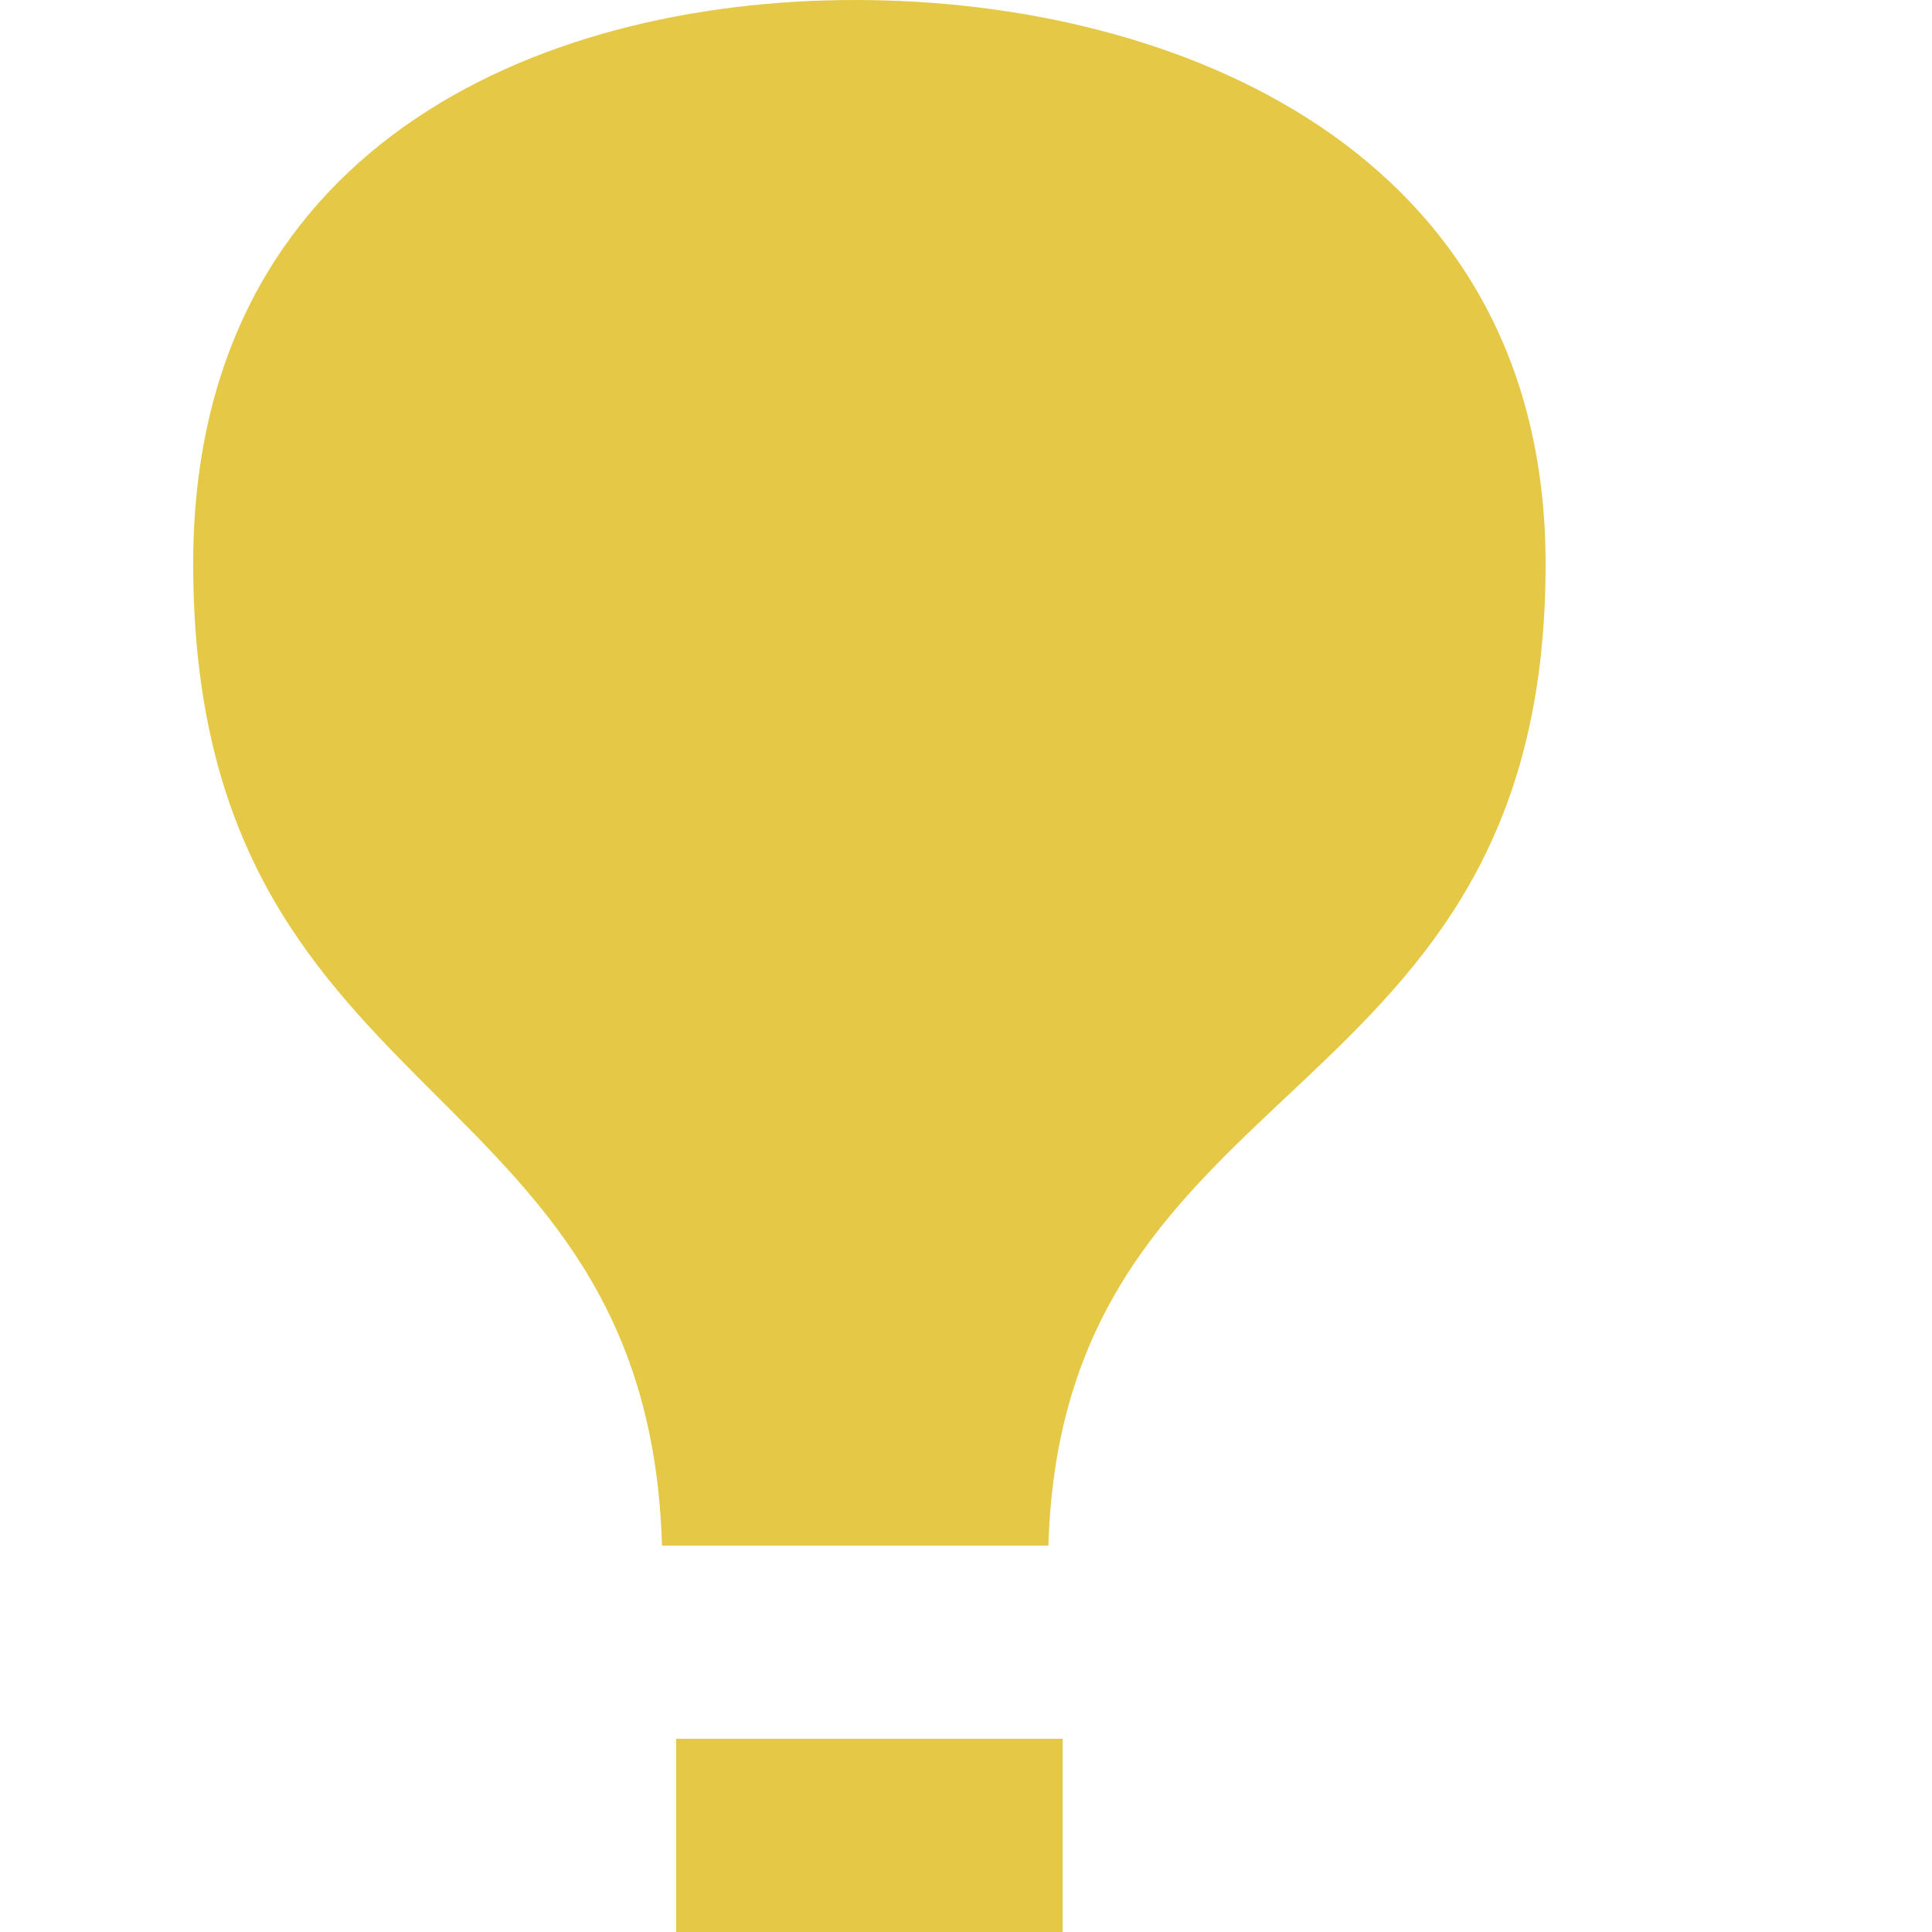
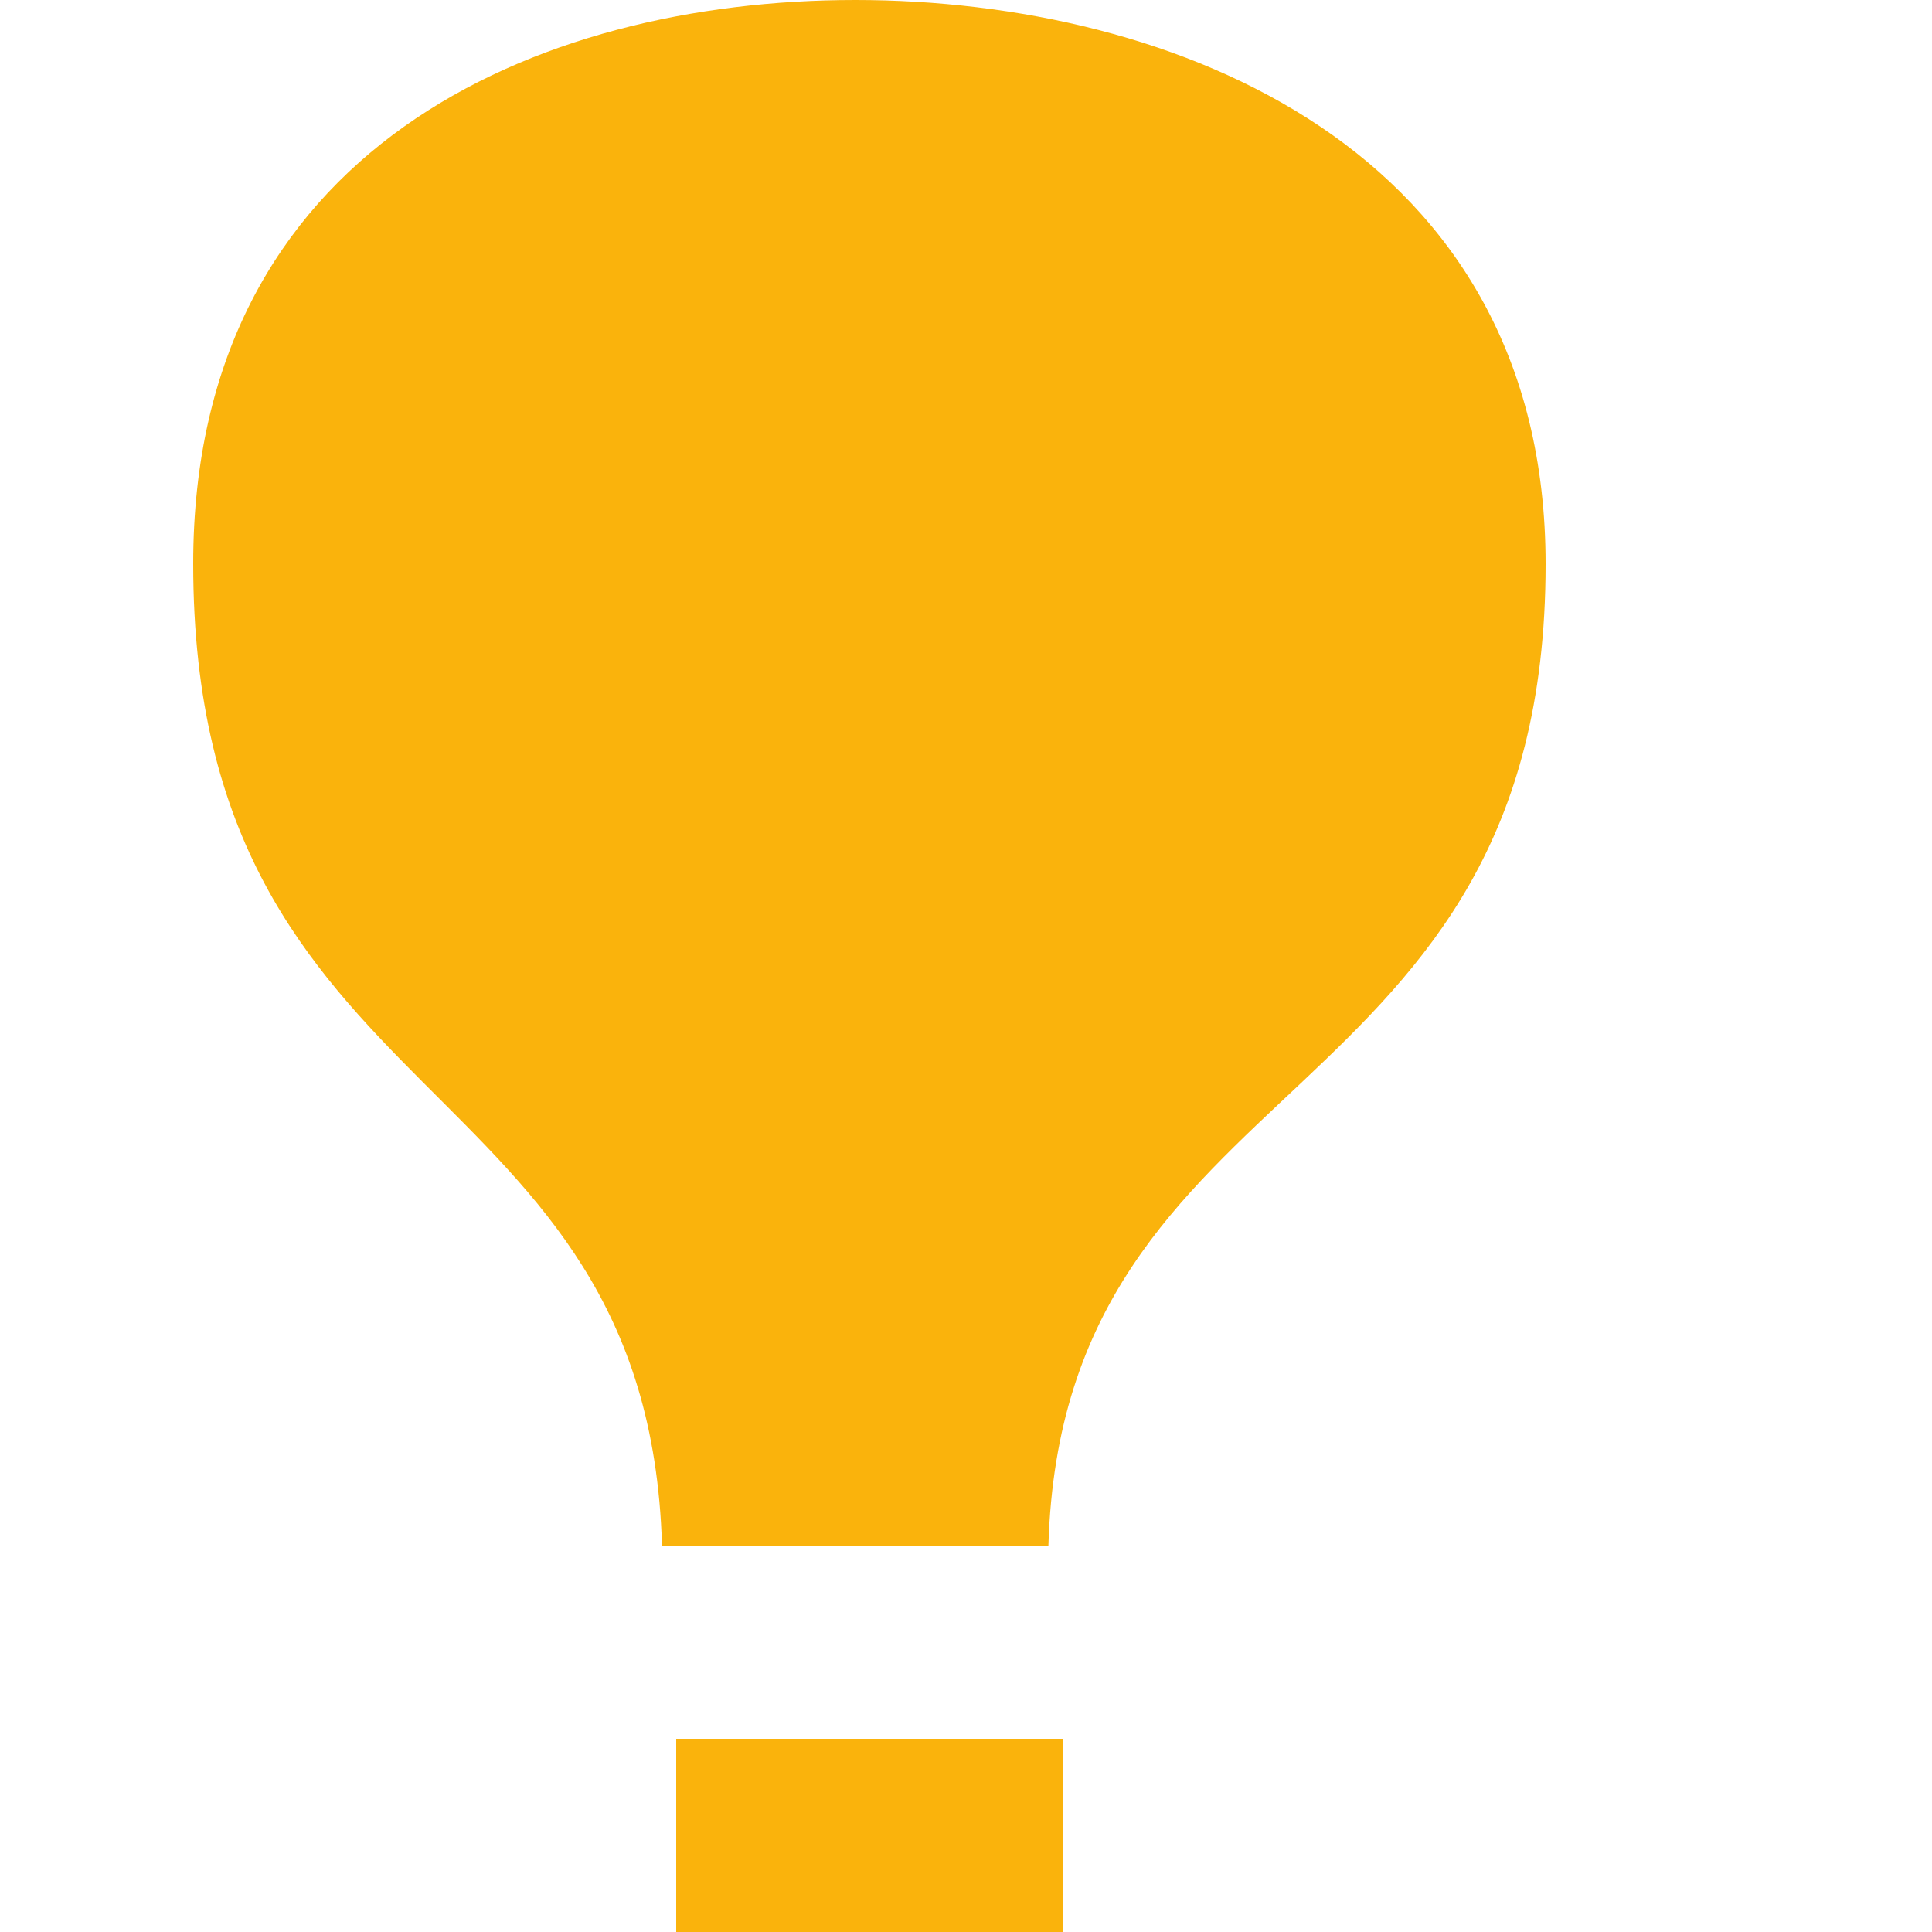
<svg xmlns="http://www.w3.org/2000/svg" width="35px" height="35px" viewBox="-2 0 20 20" version="1.1">
  <defs>

</defs>
  <g id="Page-1" stroke="none" stroke-width="1" fill="none" fill-rule="evenodd">
-     <g id="Dribbble-Light-Preview" transform="translate(-103, -5559)" fill="#e5c846">
+     <g id="Dribbble-Light-Preview" transform="translate(-103, -5559)" fill="#fab30c">
      <g id="icons" transform="translate(56, 160)">
        <path d="M52,5419 L56,5419 L56,5417 L52,5417 L52,5419 Z M61,5404.84 C61,5410.583 56,5410 55.853,5415 L51.853,5415 C51.706,5410 47,5410.579 47,5404.836 C47,5400.548 50.539,5399 53.853,5399 C57.167,5399 61,5400.551 61,5404.84 L61,5404.84 Z" id="hot_air_balloon-[#597]">

</path>
      </g>
    </g>
  </g>
</svg>
